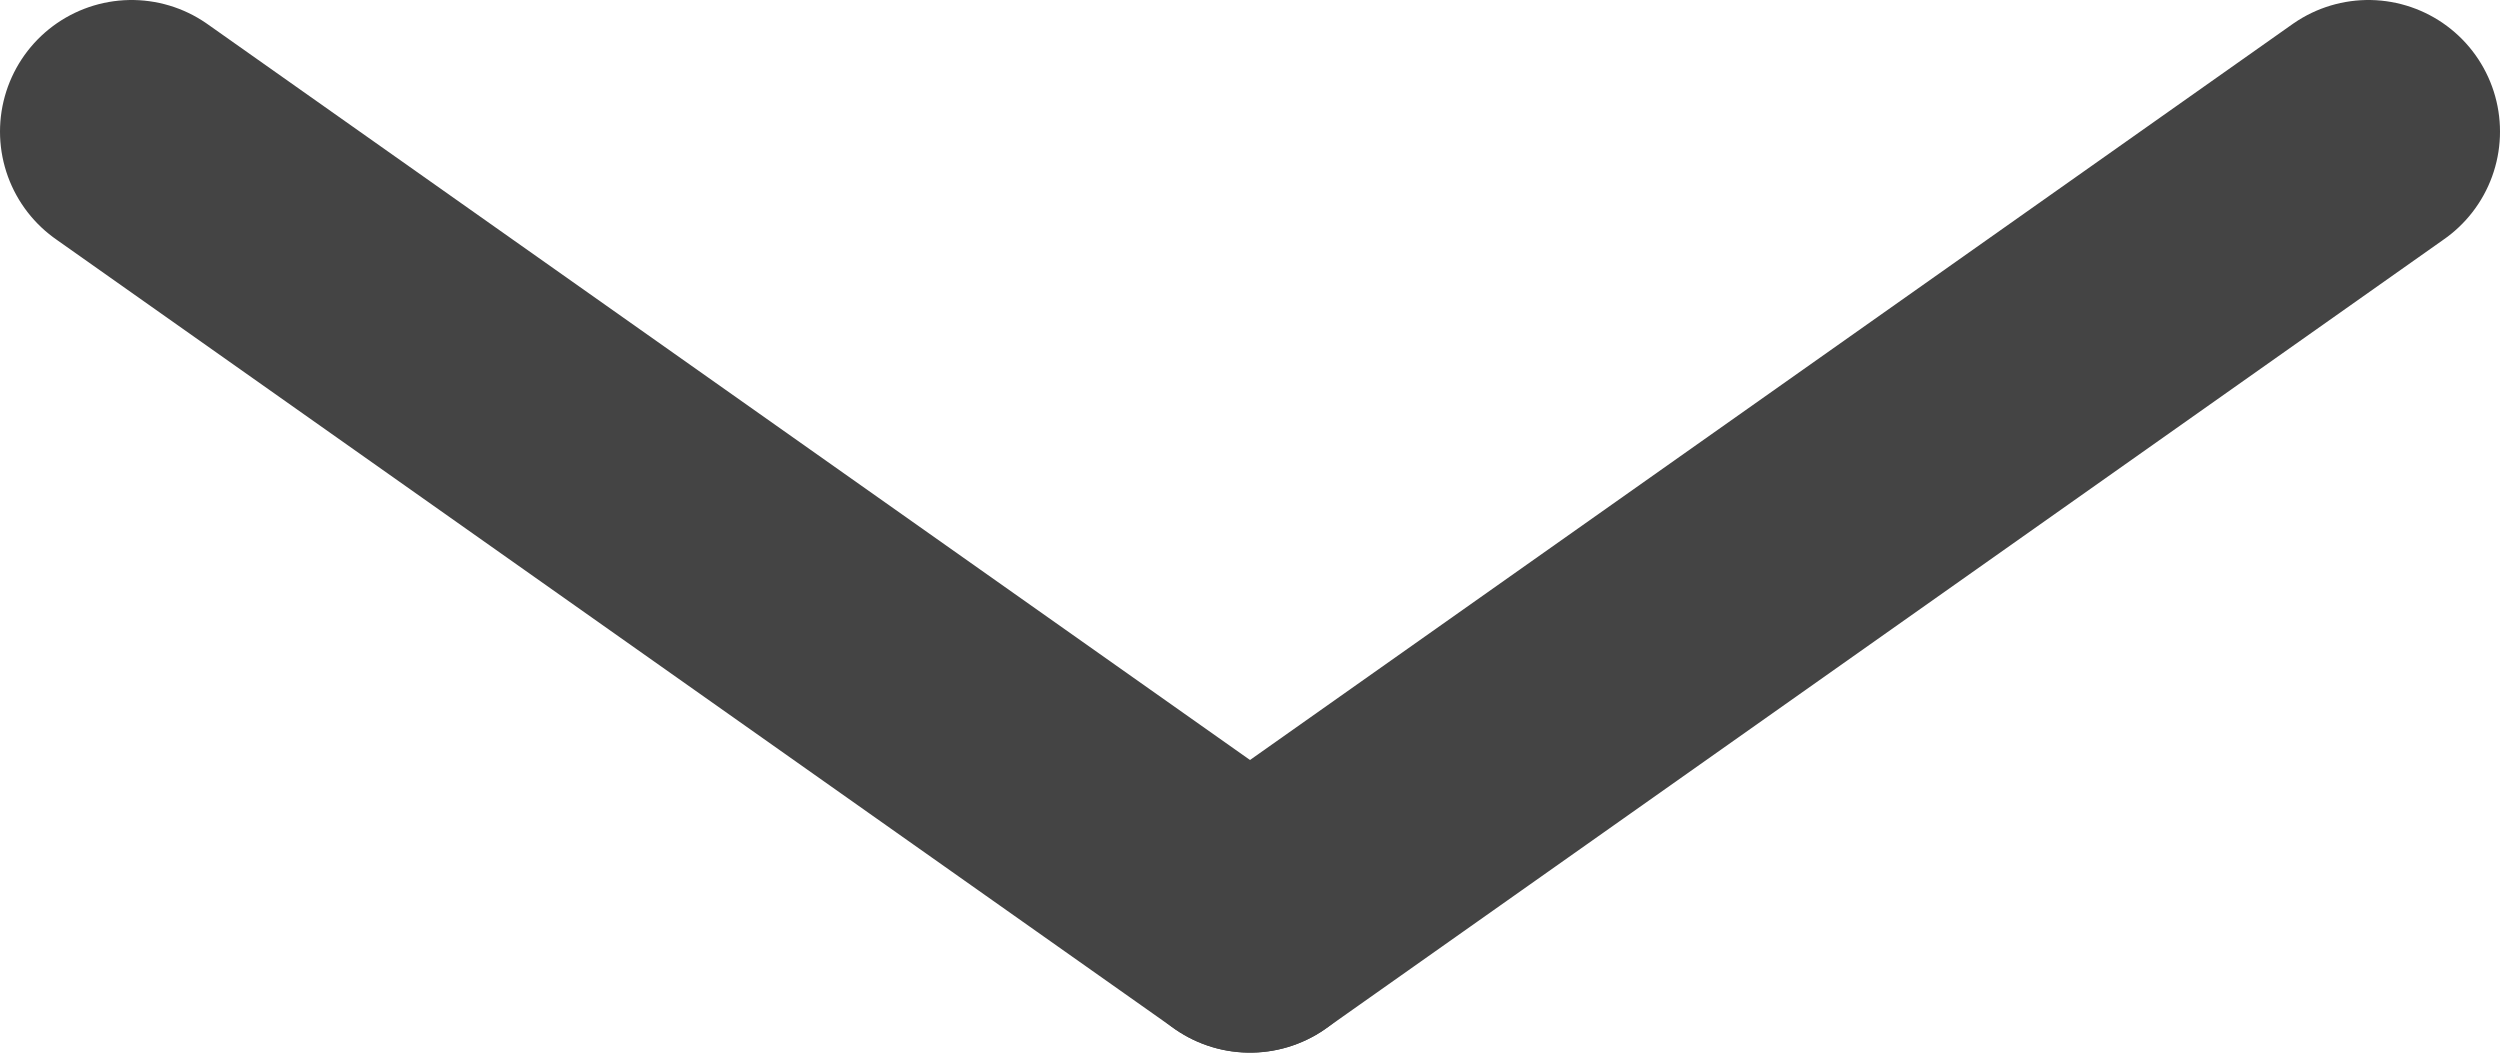
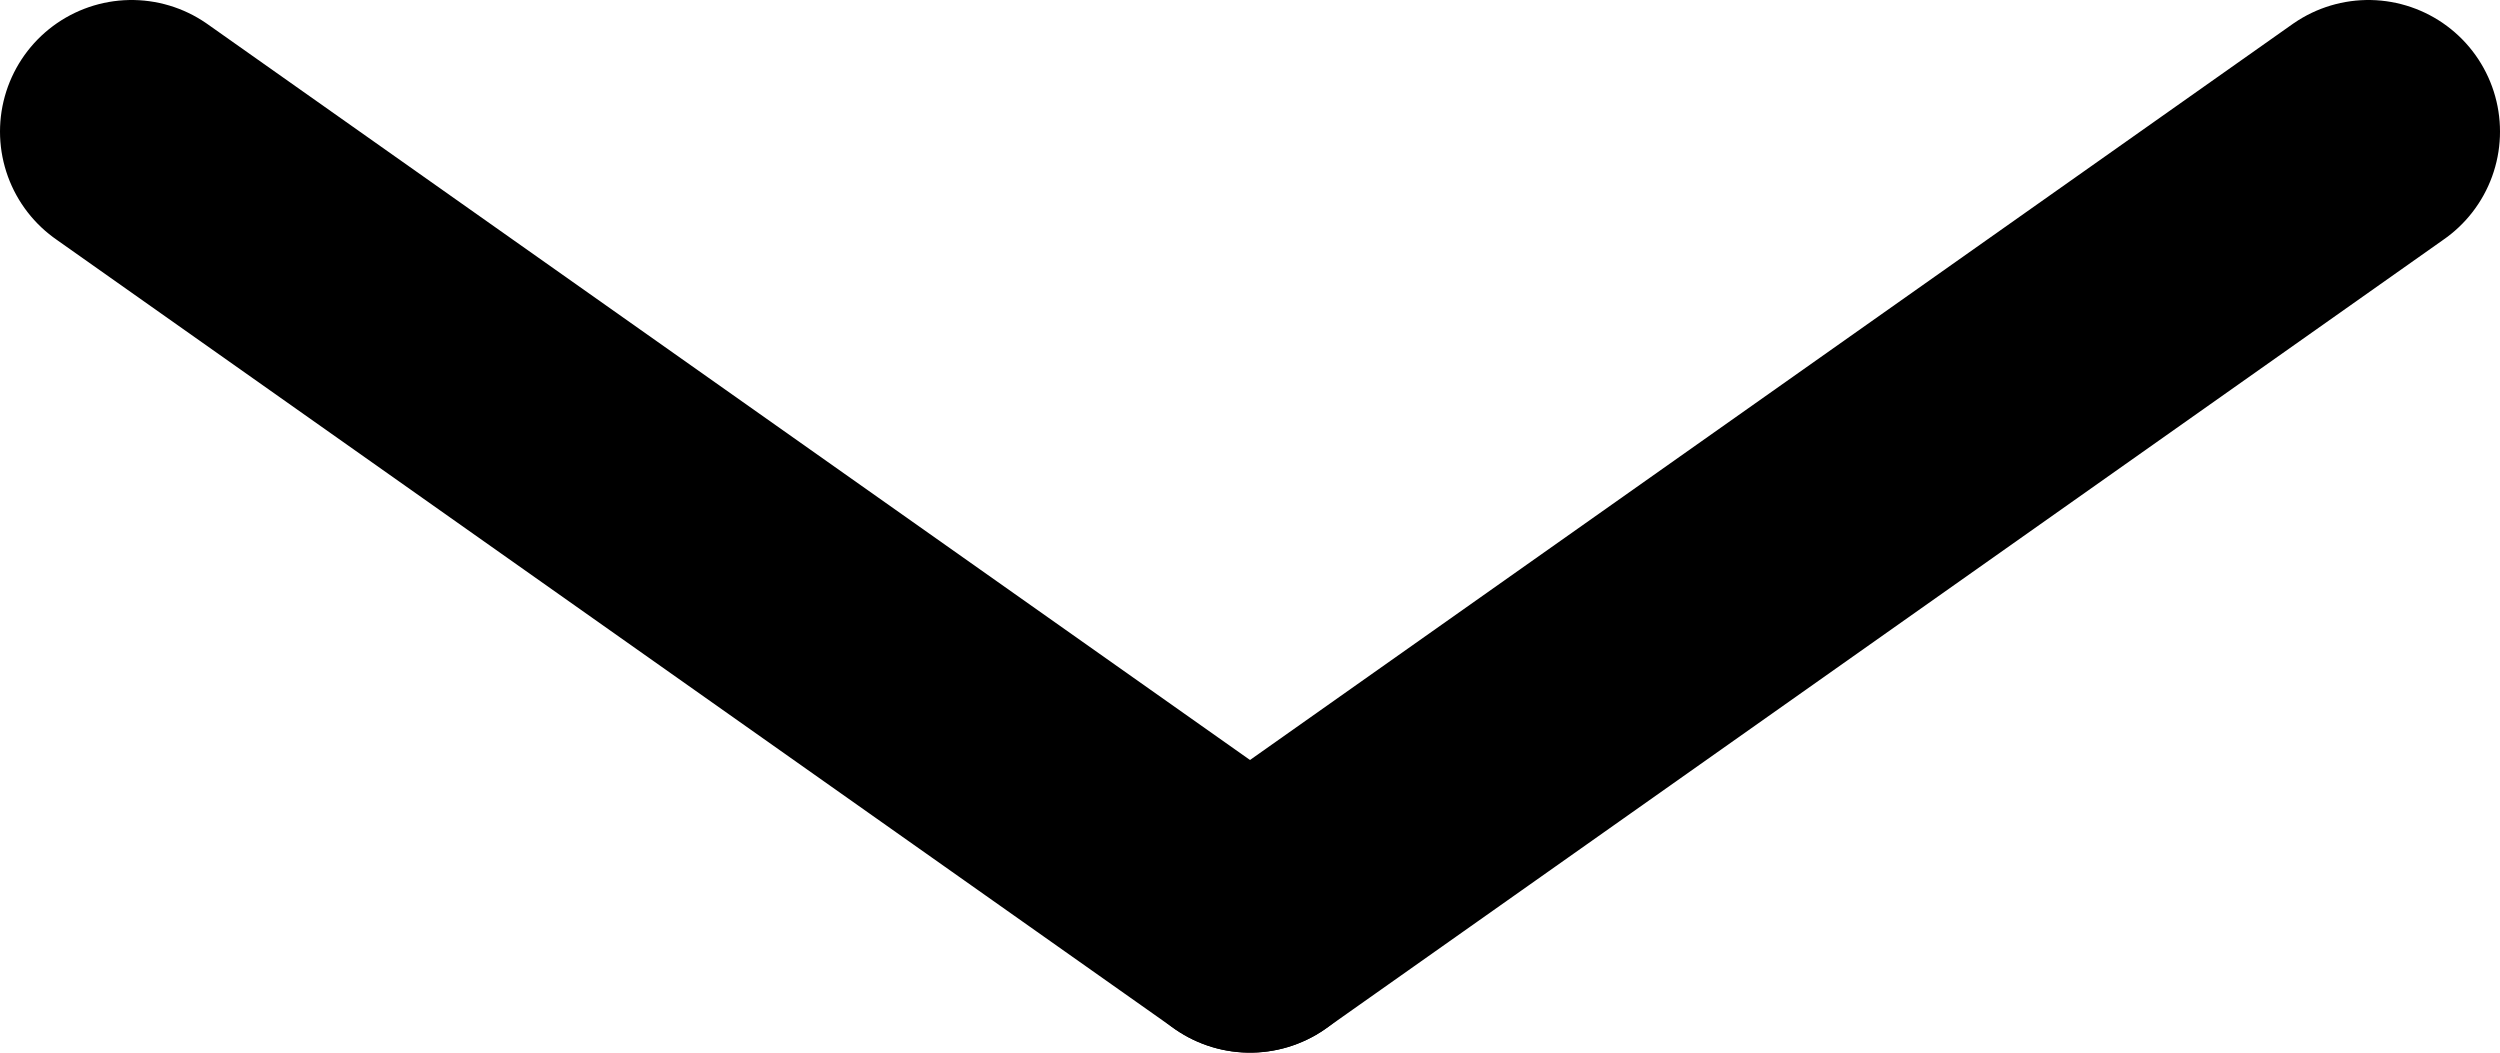
- <svg xmlns="http://www.w3.org/2000/svg" width="19" height="8" viewBox="0 0 19 8" fill="none">
-   <path d="M1 1L9.5 7" stroke="#444444" stroke-width="2" stroke-linecap="round" />
-   <path d="M18 1L9.5 7" stroke="#444444" stroke-width="2" stroke-linecap="round" />
+ <svg xmlns="http://www.w3.org/2000/svg" class="commonSvg" width="19" height="8" viewBox="0 0 19 8" fill="none">
+   <path d="M1 1L9.5 7" stroke="currentColor" stroke-width="2" stroke-linecap="round" />
+   <path d="M18 1L9.5 7" stroke="currentColor" stroke-width="2" stroke-linecap="round" />
</svg>
